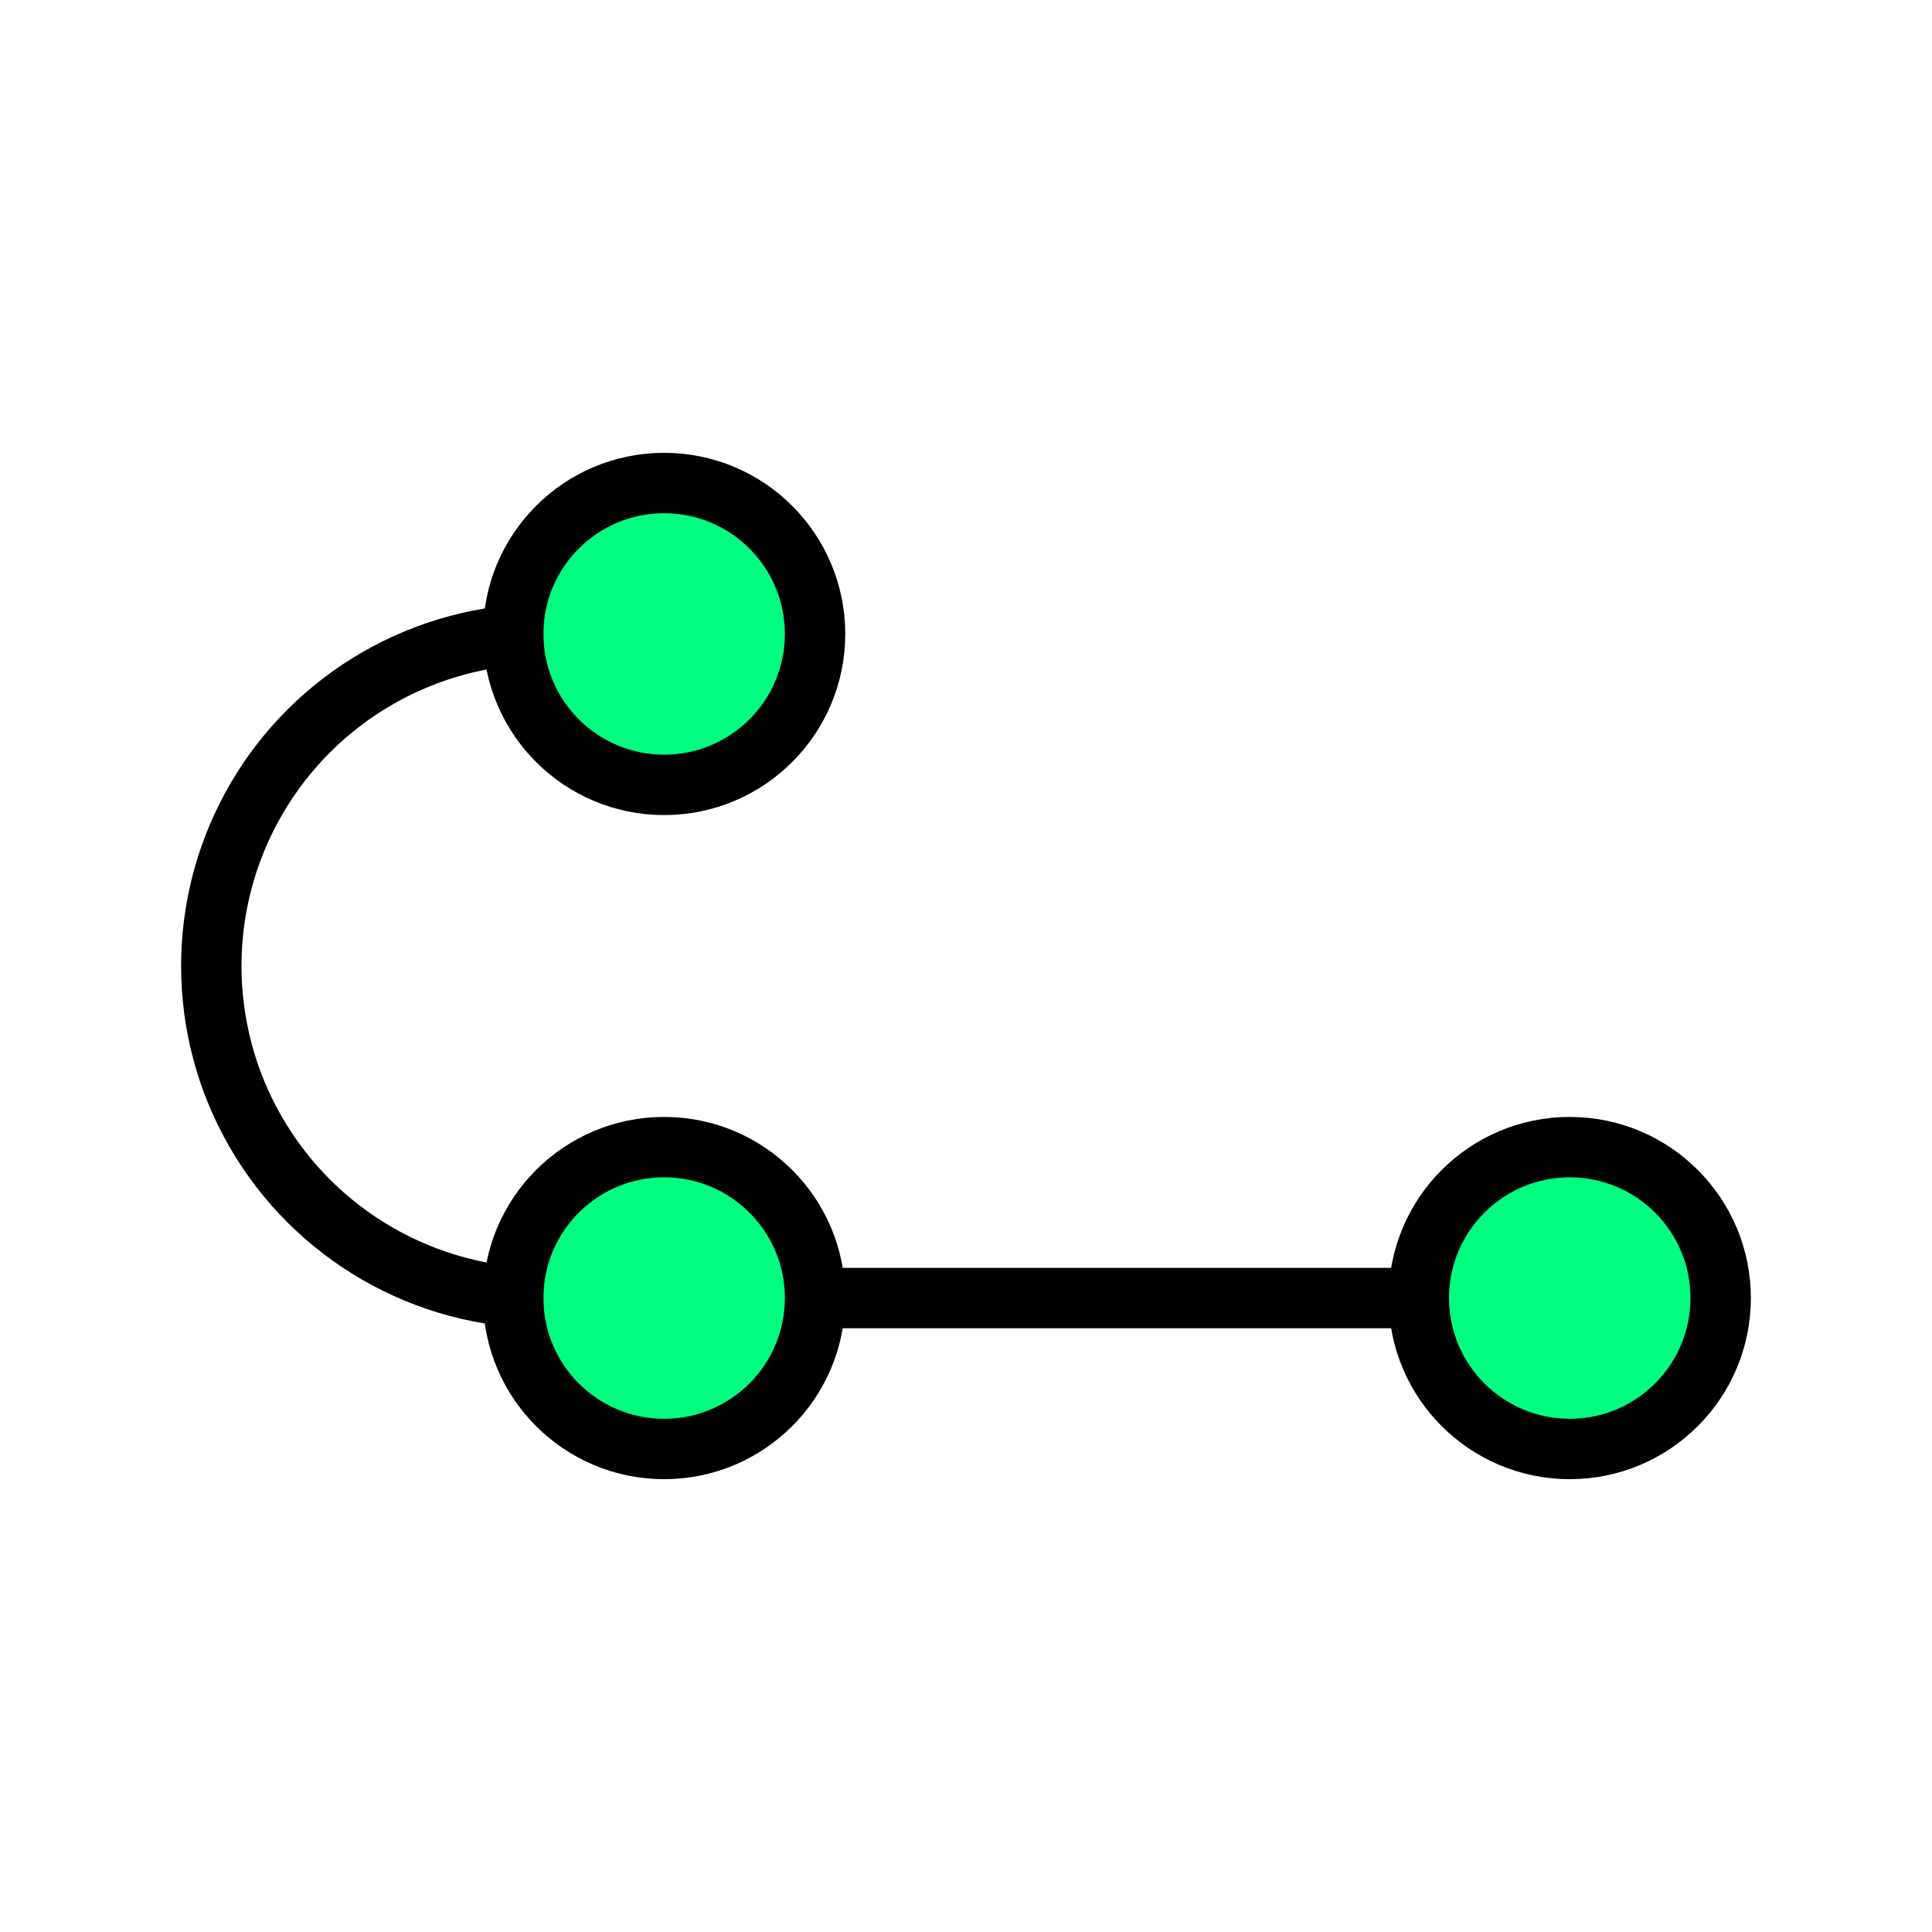
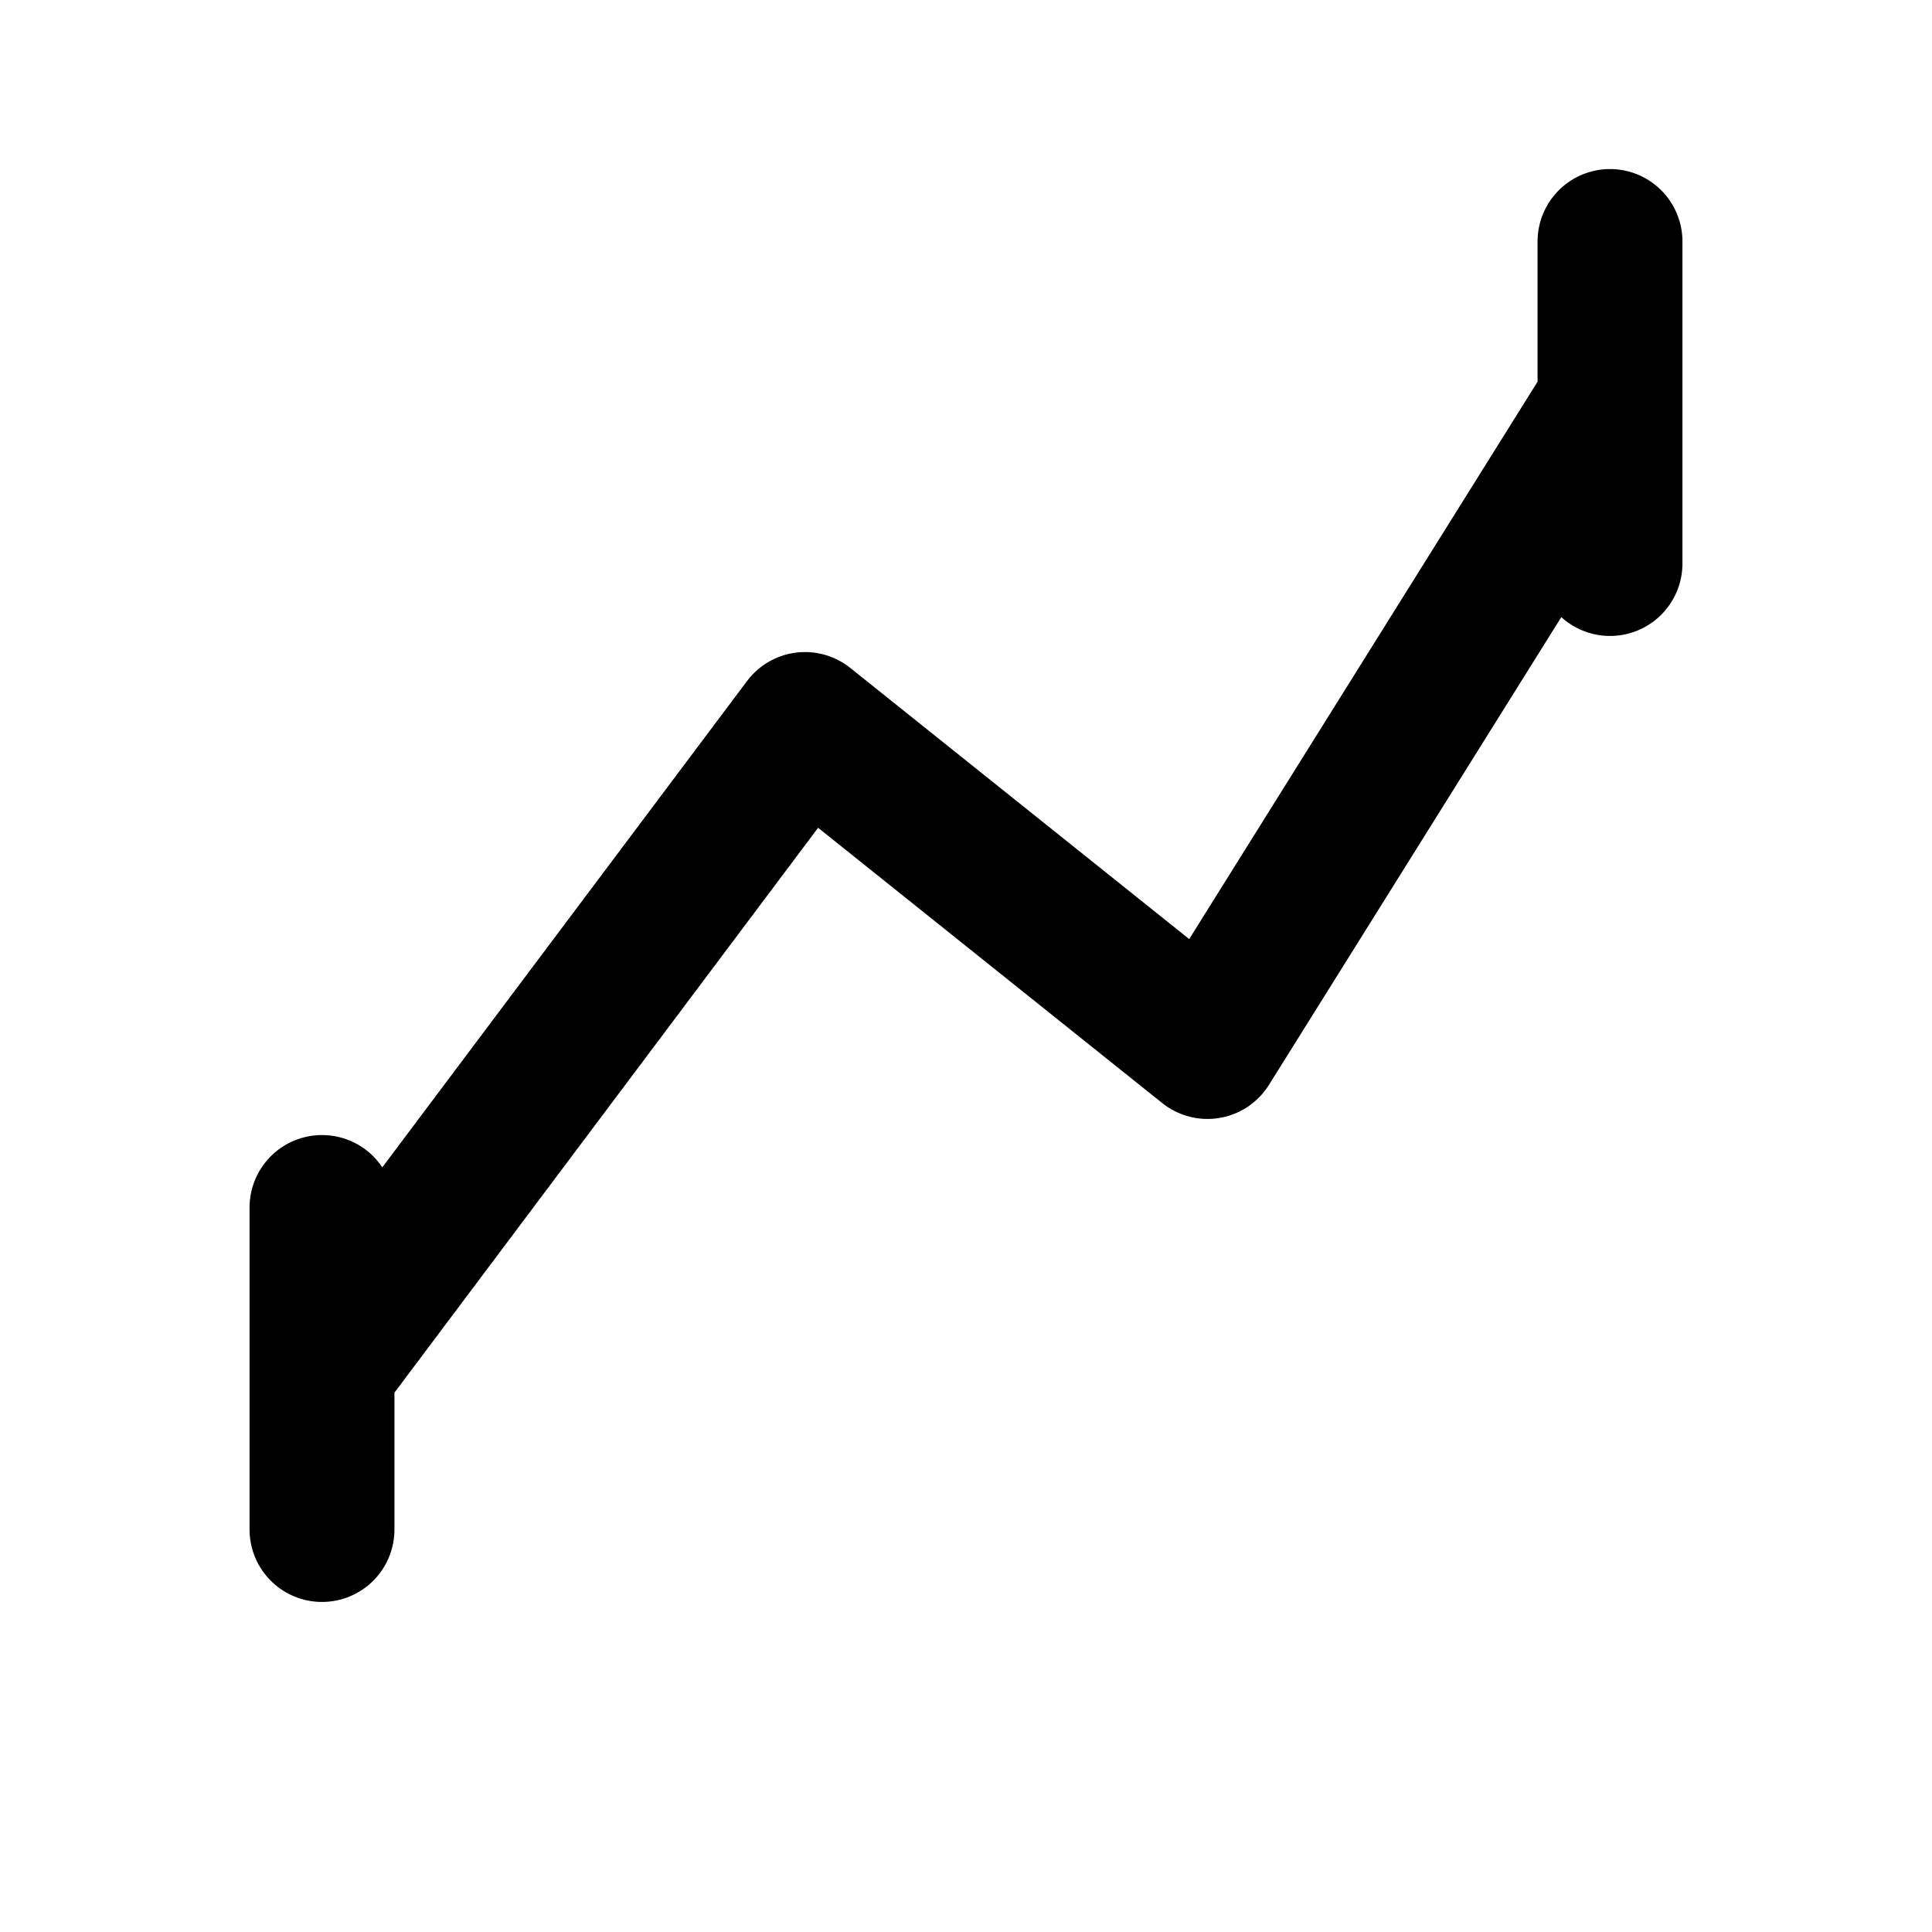
- <svg xmlns="http://www.w3.org/2000/svg" height="256" viewBox="0 0 72.249 72.249" width="256">
-   <g stroke="#000" stroke-width="2.258">
-     <path d="m24.836 48.542h33.867" fill="none" />
-     <g fill="#00ff7f" stroke-dashoffset="1.6">
-       <circle cx="58.702" cy="48.542" r="5.644" />
-       <circle cx="24.836" cy="23.707" r="5.644" />
-       <circle cx="24.836" cy="48.542" r="5.644" />
-     </g>
-     <path d="m20.32 48.542a12.418 12.418 0 0 1 -10.755-6.209 12.418 12.418 0 0 1 -0-12.418 12.418 12.418 0 0 1 10.755-6.209" fill="none" />
-   </g>
+ <svg xmlns="http://www.w3.org/2000/svg" viewBox="0 0 24 24" width="24" height="24">
+   <path d="M4 17l6-8 5 4 5-8 M4 15v4 M20 3v4" fill="none" stroke="#000" stroke-width="1.8" stroke-linecap="round" stroke-linejoin="round" />
</svg>
